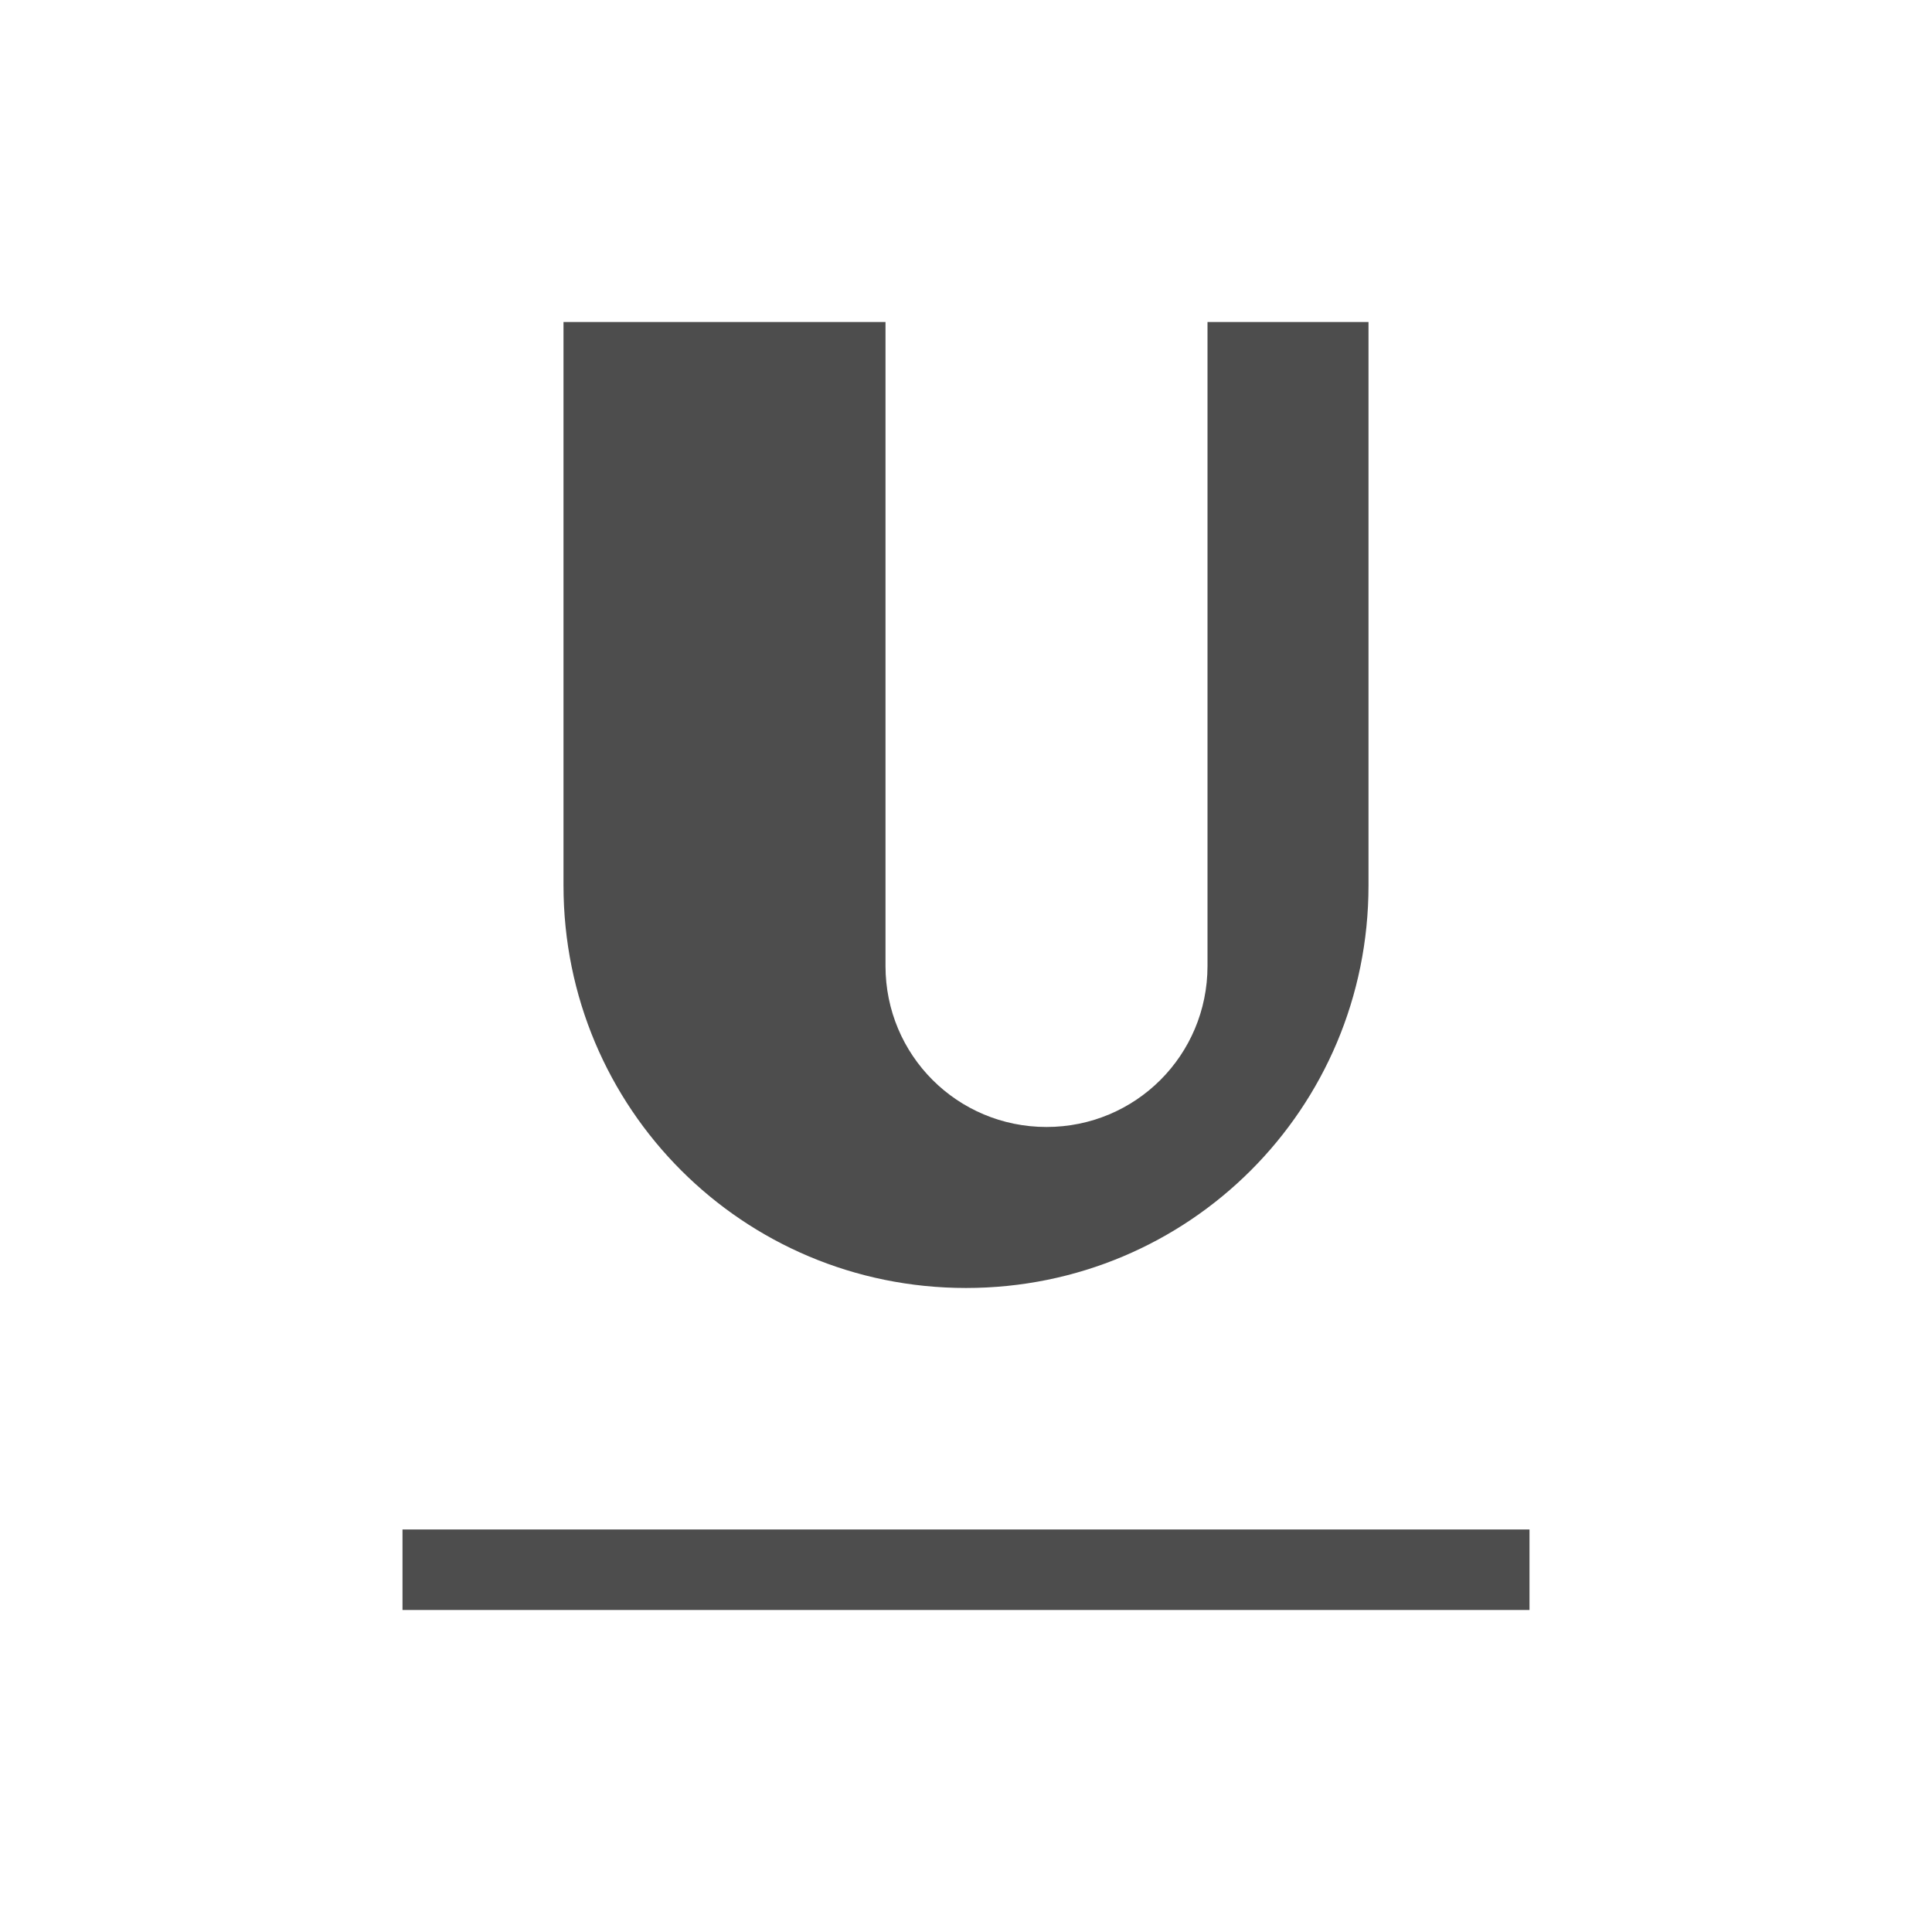
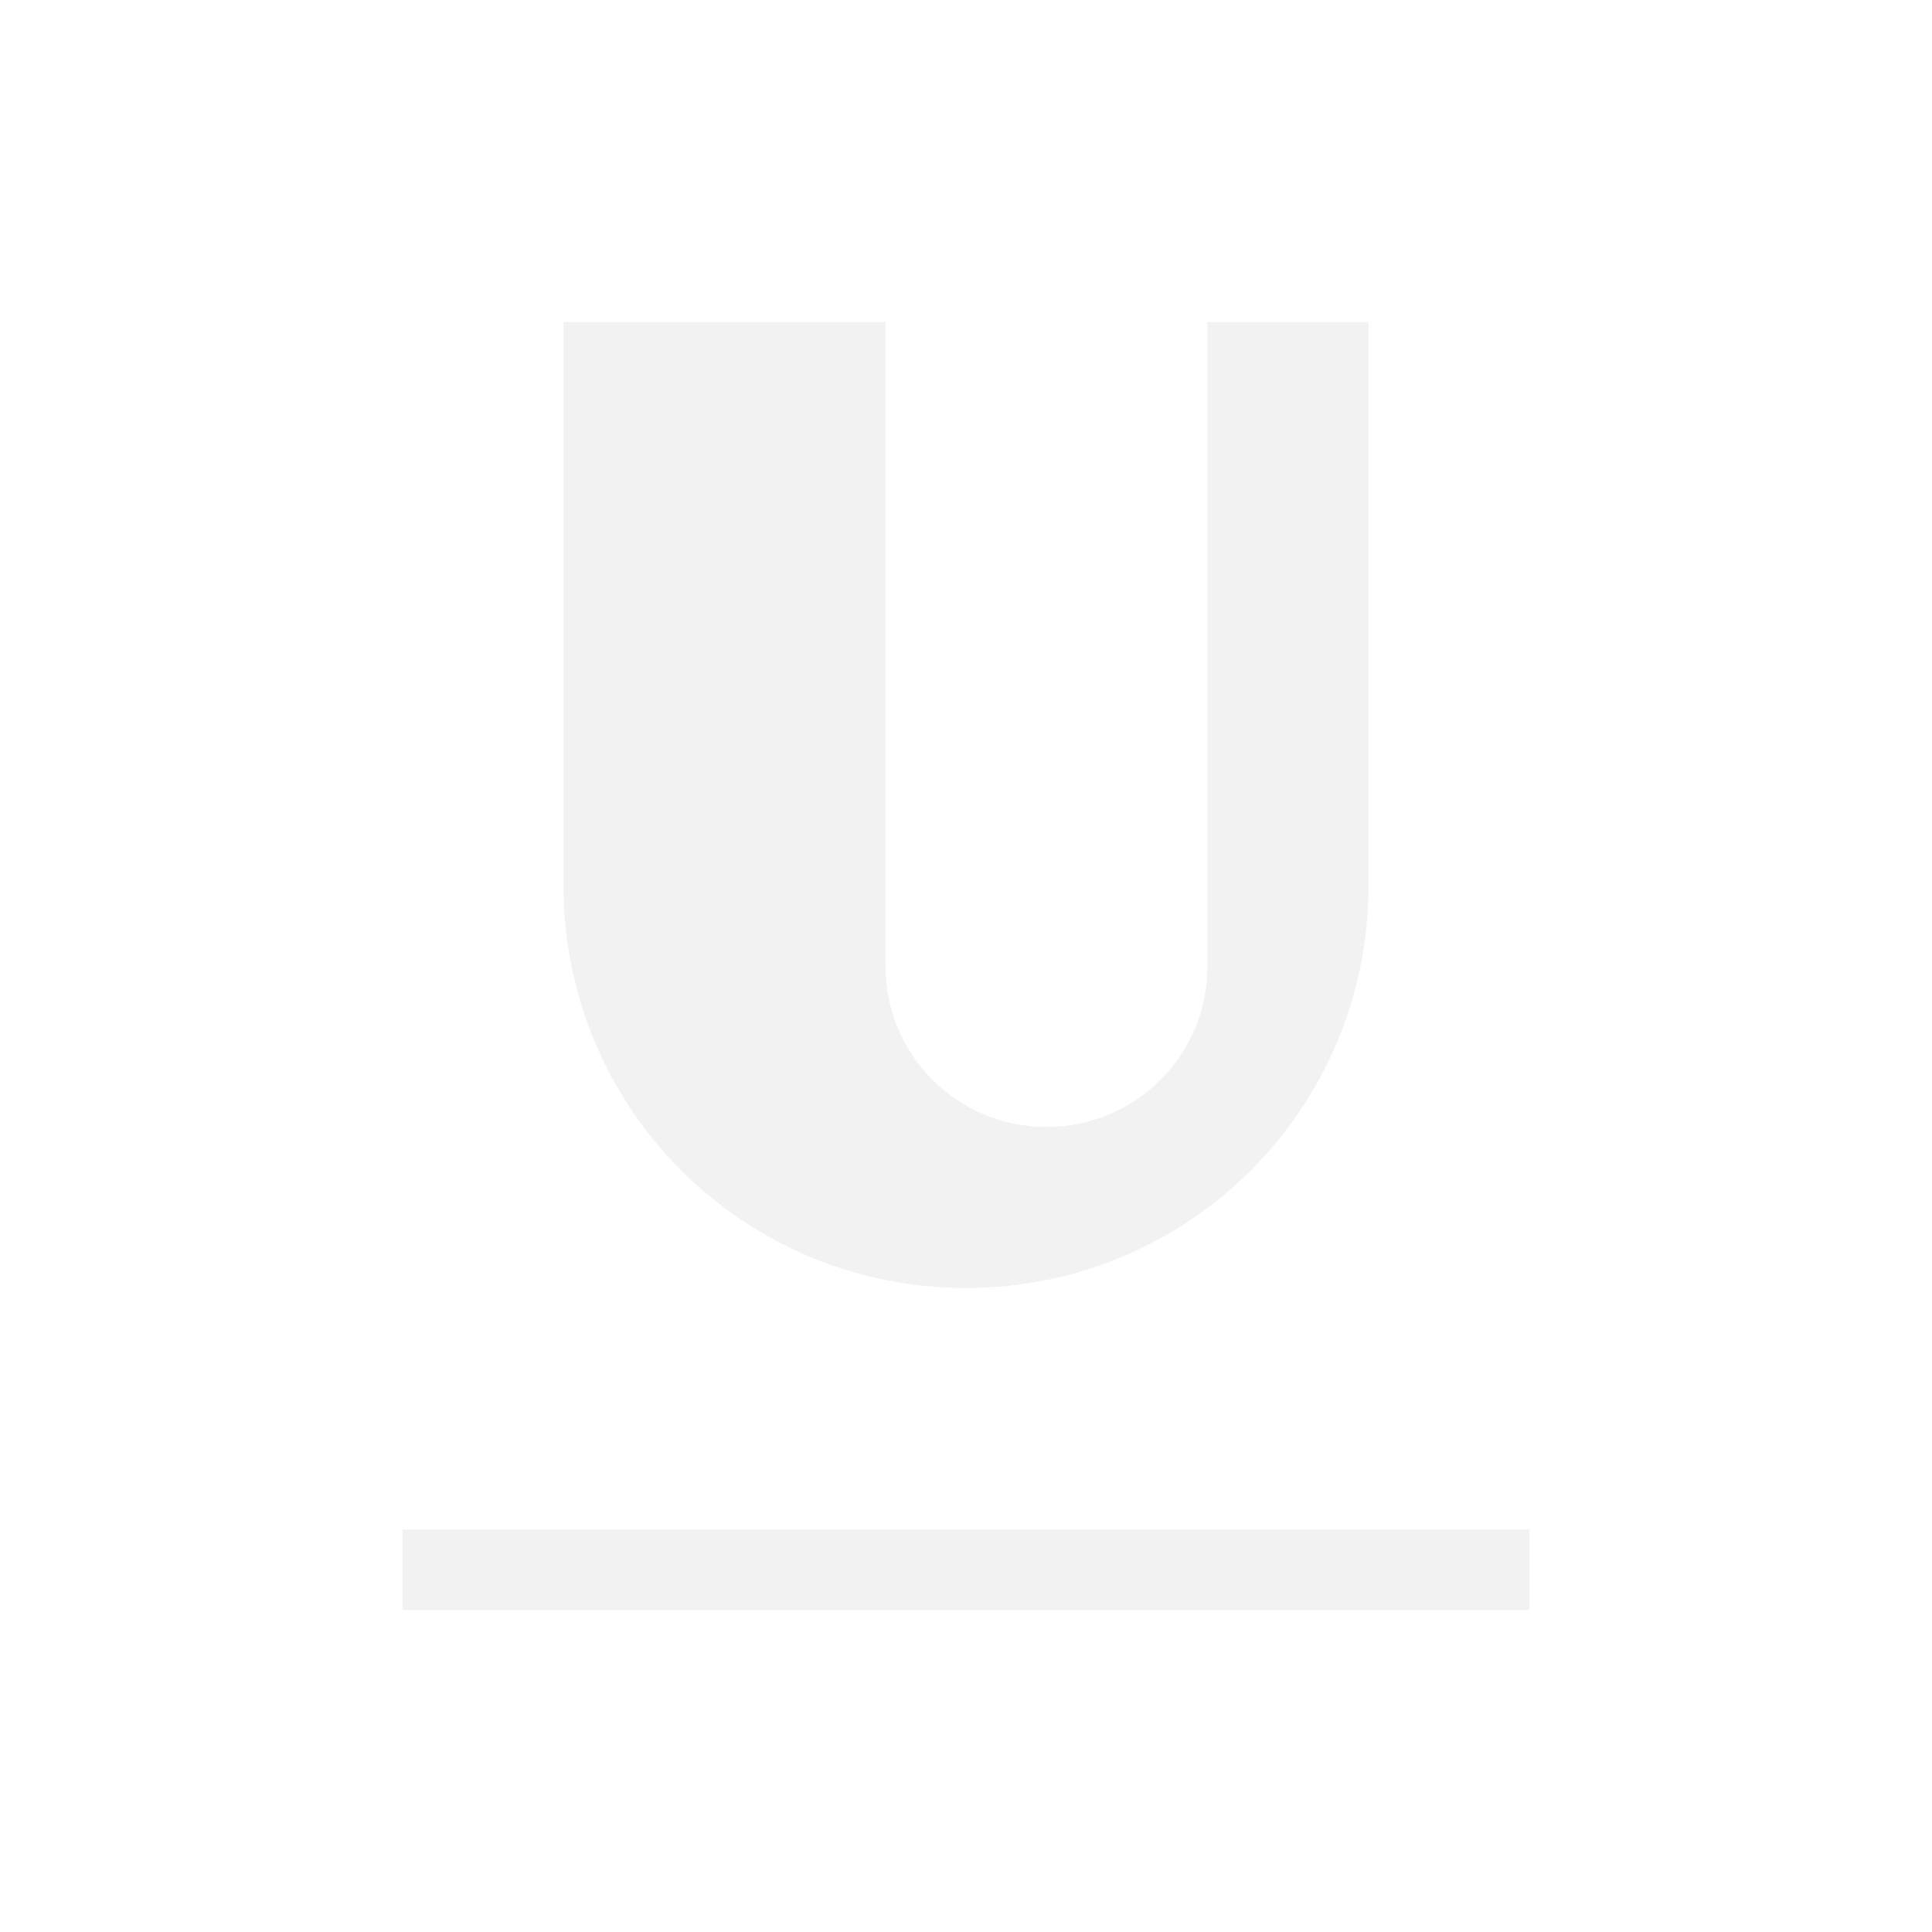
<svg xmlns="http://www.w3.org/2000/svg" width="24" height="24" id="svg3869" version="1.1">
  <defs id="defs3871">
    <linearGradient id="linearGradient3257">
      <stop offset="0" style="stop-color:#a50000;stop-opacity:1" id="stop3259" />
      <stop offset="1" style="stop-color:#e73800;stop-opacity:1" id="stop3261" />
    </linearGradient>
    <clipPath clipPathUnits="userSpaceOnUse" id="clipPath4210">
      <rect y="1024.362" x="-7" height="34" width="34" id="rect4212" style="opacity:1;fill:#0000ff;fill-opacity:0.514;stroke:none;stroke-opacity:1" />
    </clipPath>
    <clipPath clipPathUnits="userSpaceOnUse" id="clipPath4160">
      <rect style="opacity:1;fill:#aade87;fill-opacity:0.472;stroke:none;stroke-opacity:1" id="rect4162" width="32" height="32" x="-6" y="1028.362" />
    </clipPath>
  </defs>
  <g id="layer1" transform="translate(-326,-532.3622)">
    <g transform="translate(327,-497)" id="layer1-2">
-       <path id="rect4164" d="m 6,1033.362 0,7 c 0,2.77 2.23,5 5,5 2.77,0 5,-2.23 5,-5 l 0,-7 -2,0 0,8 c 0,1.108 -0.892,2 -2,2 -1.108,0 -2,-0.892 -2,-2 l 0,-8 -4,0 z m -2,15 0,1 14,0 0,-1 -14,0 z" style="opacity:1;fill:#4d4d4d;fill-opacity:1;stroke:none;stroke-opacity:1" />
+       <path id="rect4164" d="m 6,1033.362 0,7 c 0,2.77 2.23,5 5,5 2.77,0 5,-2.23 5,-5 l 0,-7 -2,0 0,8 c 0,1.108 -0.892,2 -2,2 -1.108,0 -2,-0.892 -2,-2 l 0,-8 -4,0 z m -2,15 0,1 14,0 0,-1 -14,0 z" style="opacity:1;fill:#f2f2f2;fill-opacity:1;stroke:none;stroke-opacity:1" />
    </g>
  </g>
</svg>
